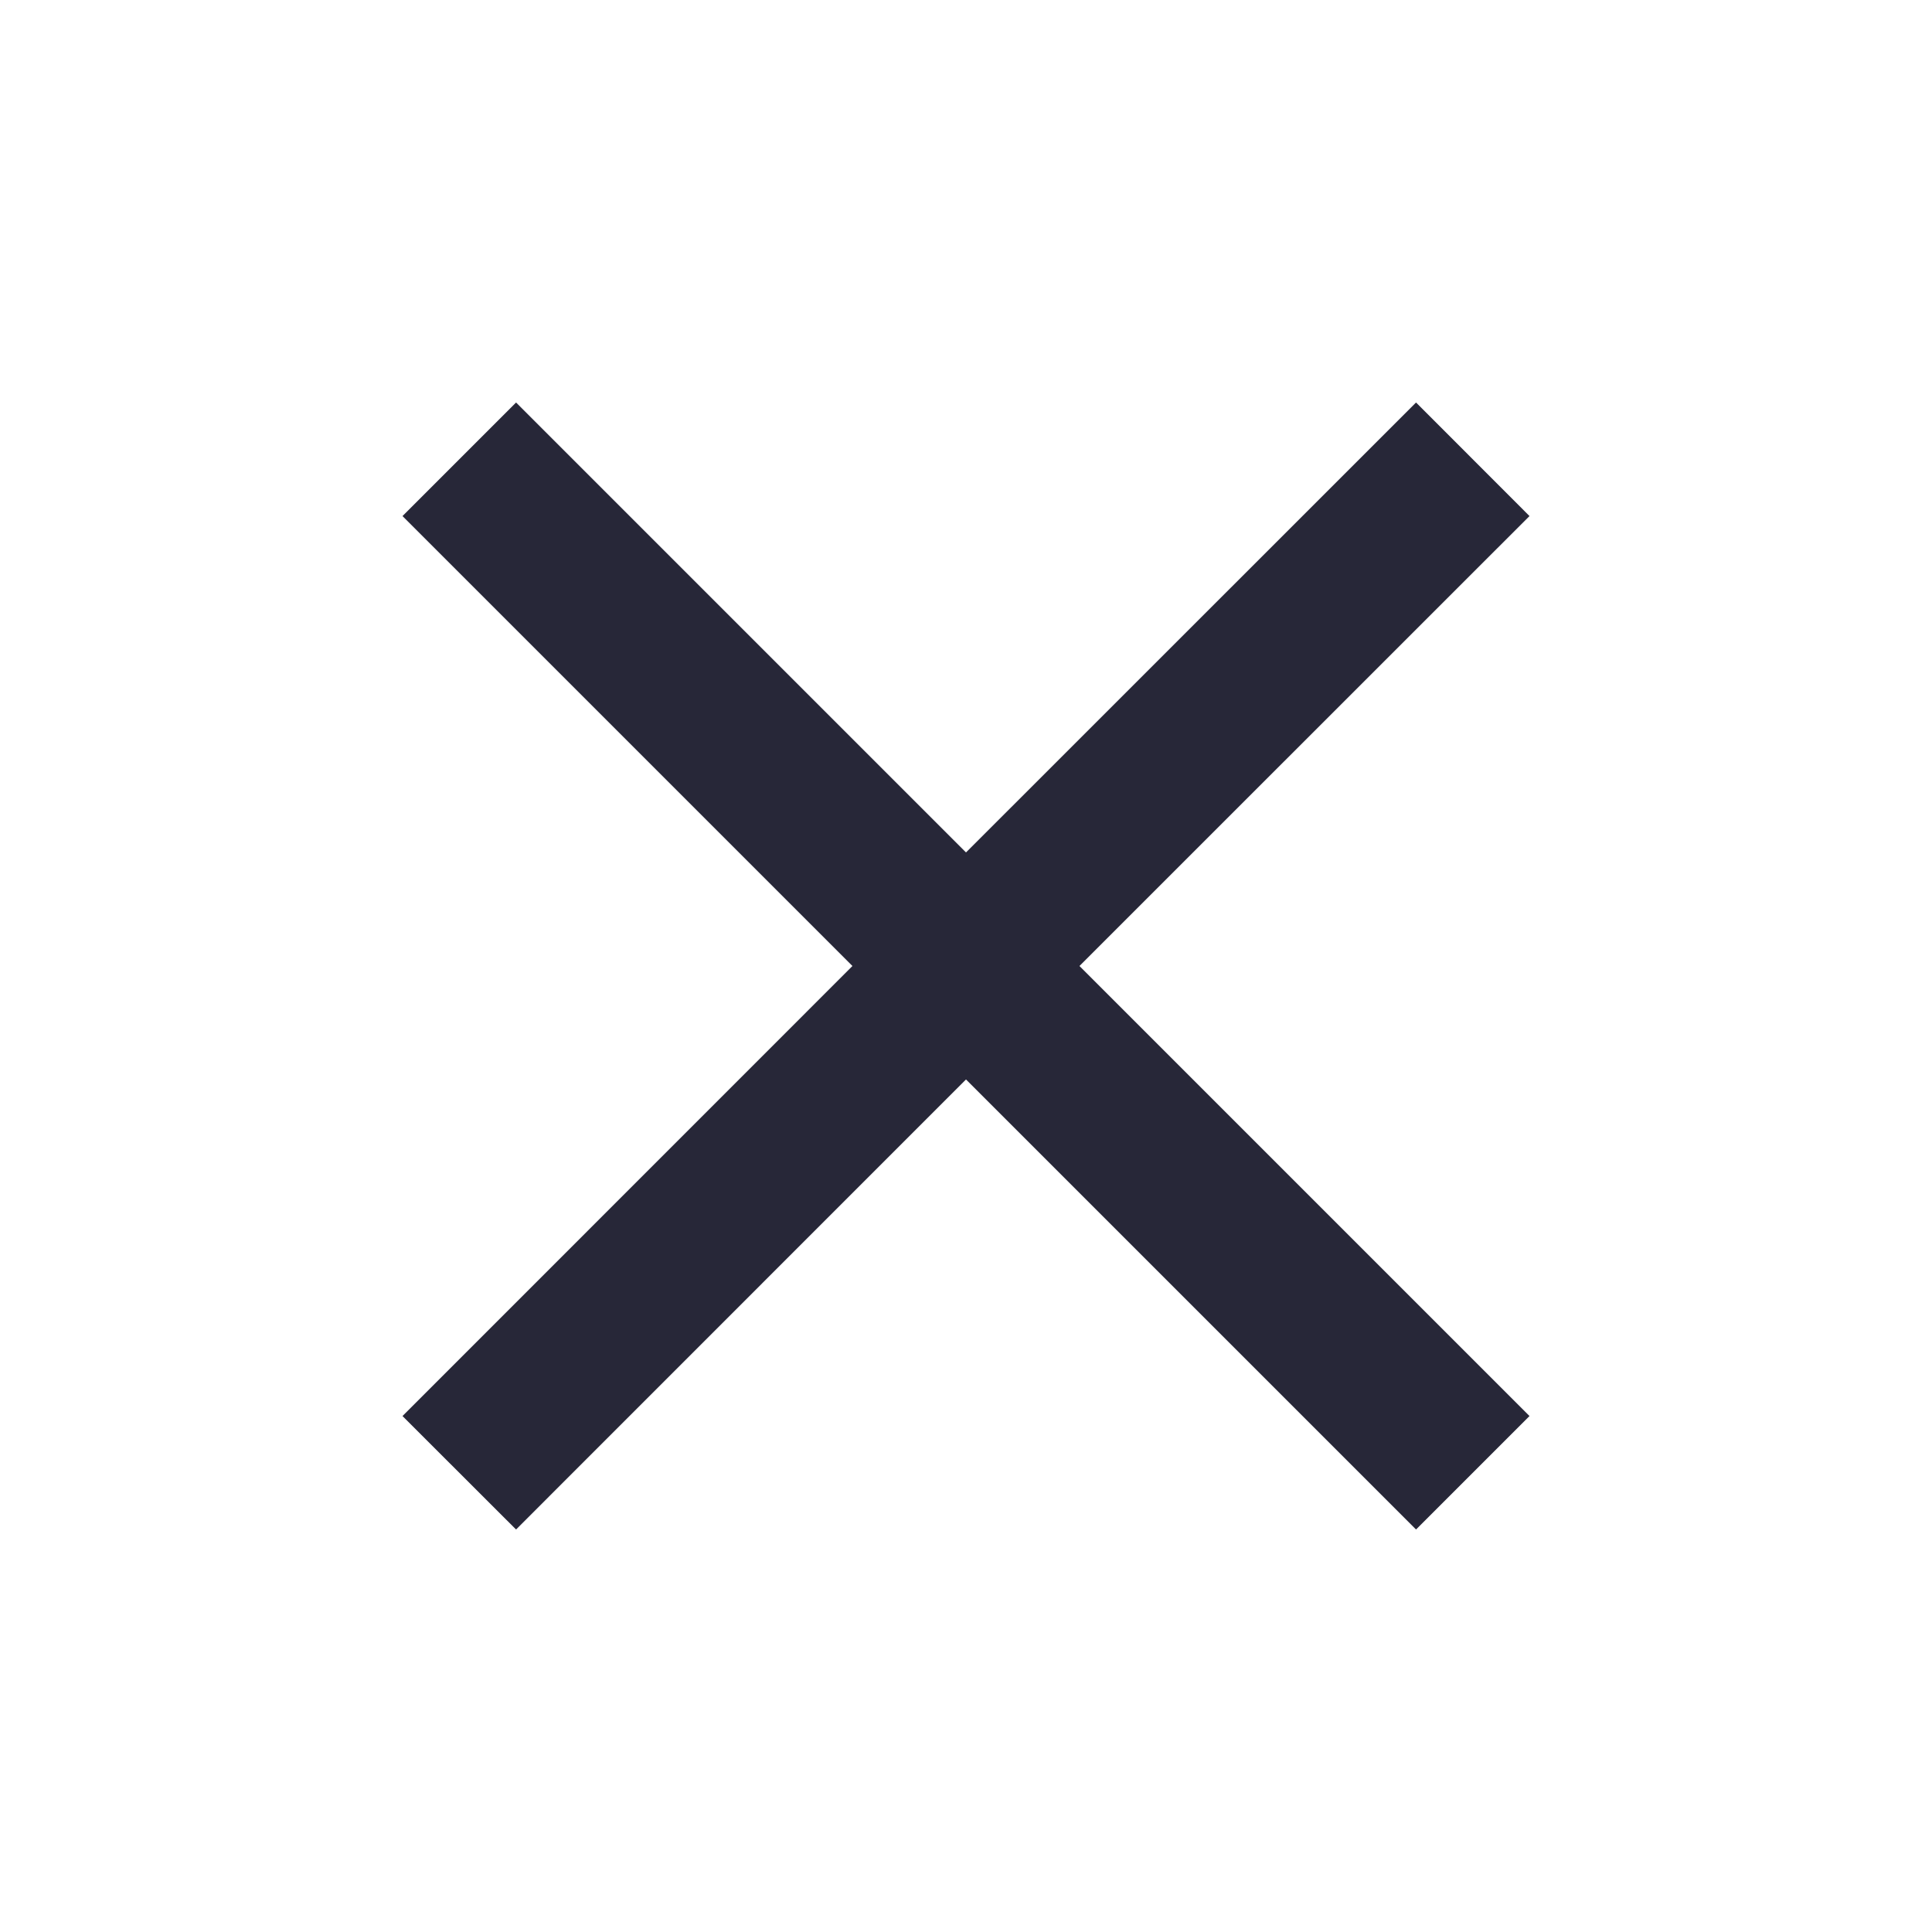
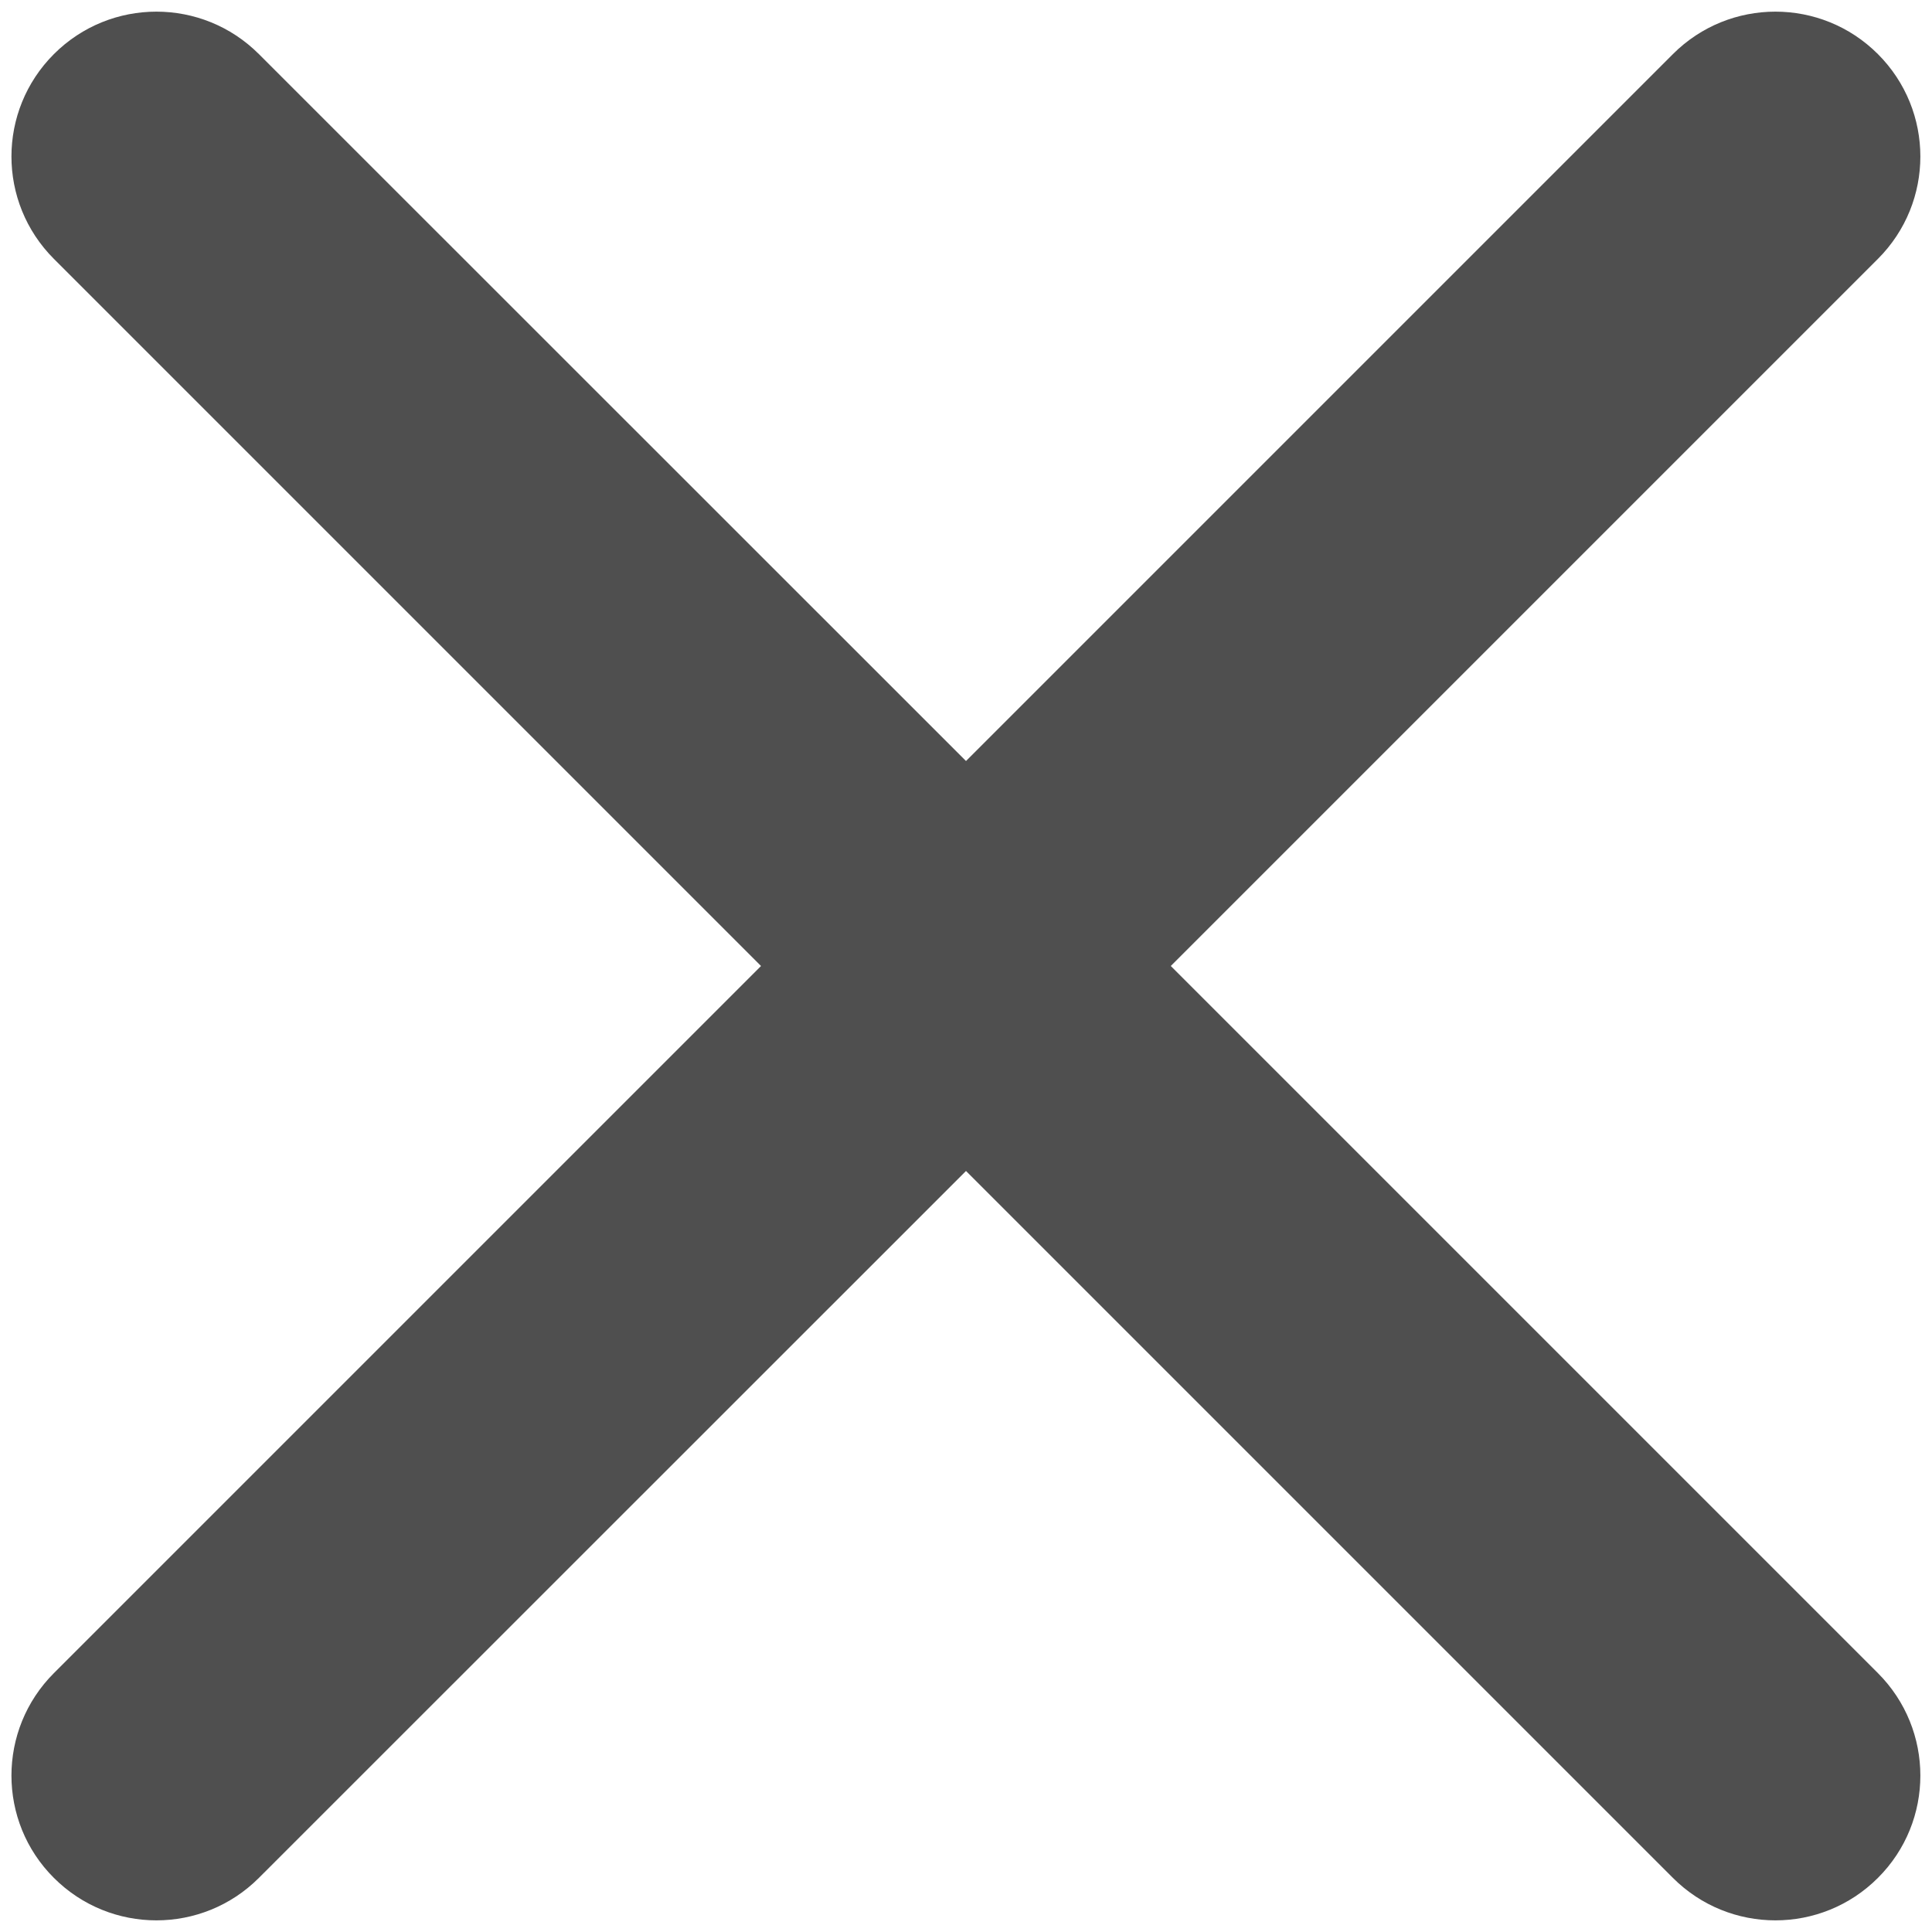
- <svg xmlns="http://www.w3.org/2000/svg" width="18" height="18" viewBox="0 0 18 18" fill="none">
-   <path d="M14.25 4.808L13.193 3.75L9 7.942L4.808 3.75L3.75 4.808L7.942 9L3.75 13.193L4.808 14.25L9 10.057L13.193 14.25L14.25 13.193L10.057 9L14.25 4.808Z" fill="#272738" />
+ <svg xmlns="http://www.w3.org/2000/svg" width="10" height="10" viewBox="0 0 10 10" fill="none">
+   <path d="M1.34 0.28C1.047 -0.013 0.572 -0.013 0.279 0.28C-0.014 0.573 -0.014 1.047 0.279 1.34L3.939 5L0.279 8.66C-0.014 8.953 -0.014 9.428 0.279 9.72C0.572 10.013 1.047 10.013 1.34 9.72L5 6.061L8.659 9.72C8.952 10.013 9.427 10.013 9.72 9.72C10.013 9.428 10.013 8.953 9.72 8.66L6.06 5L9.72 1.34C10.013 1.047 10.013 0.573 9.72 0.28C9.427 -0.013 8.952 -0.013 8.659 0.28L5 3.939L1.34 0.28Z" fill="#4F4F4F" />
</svg>
